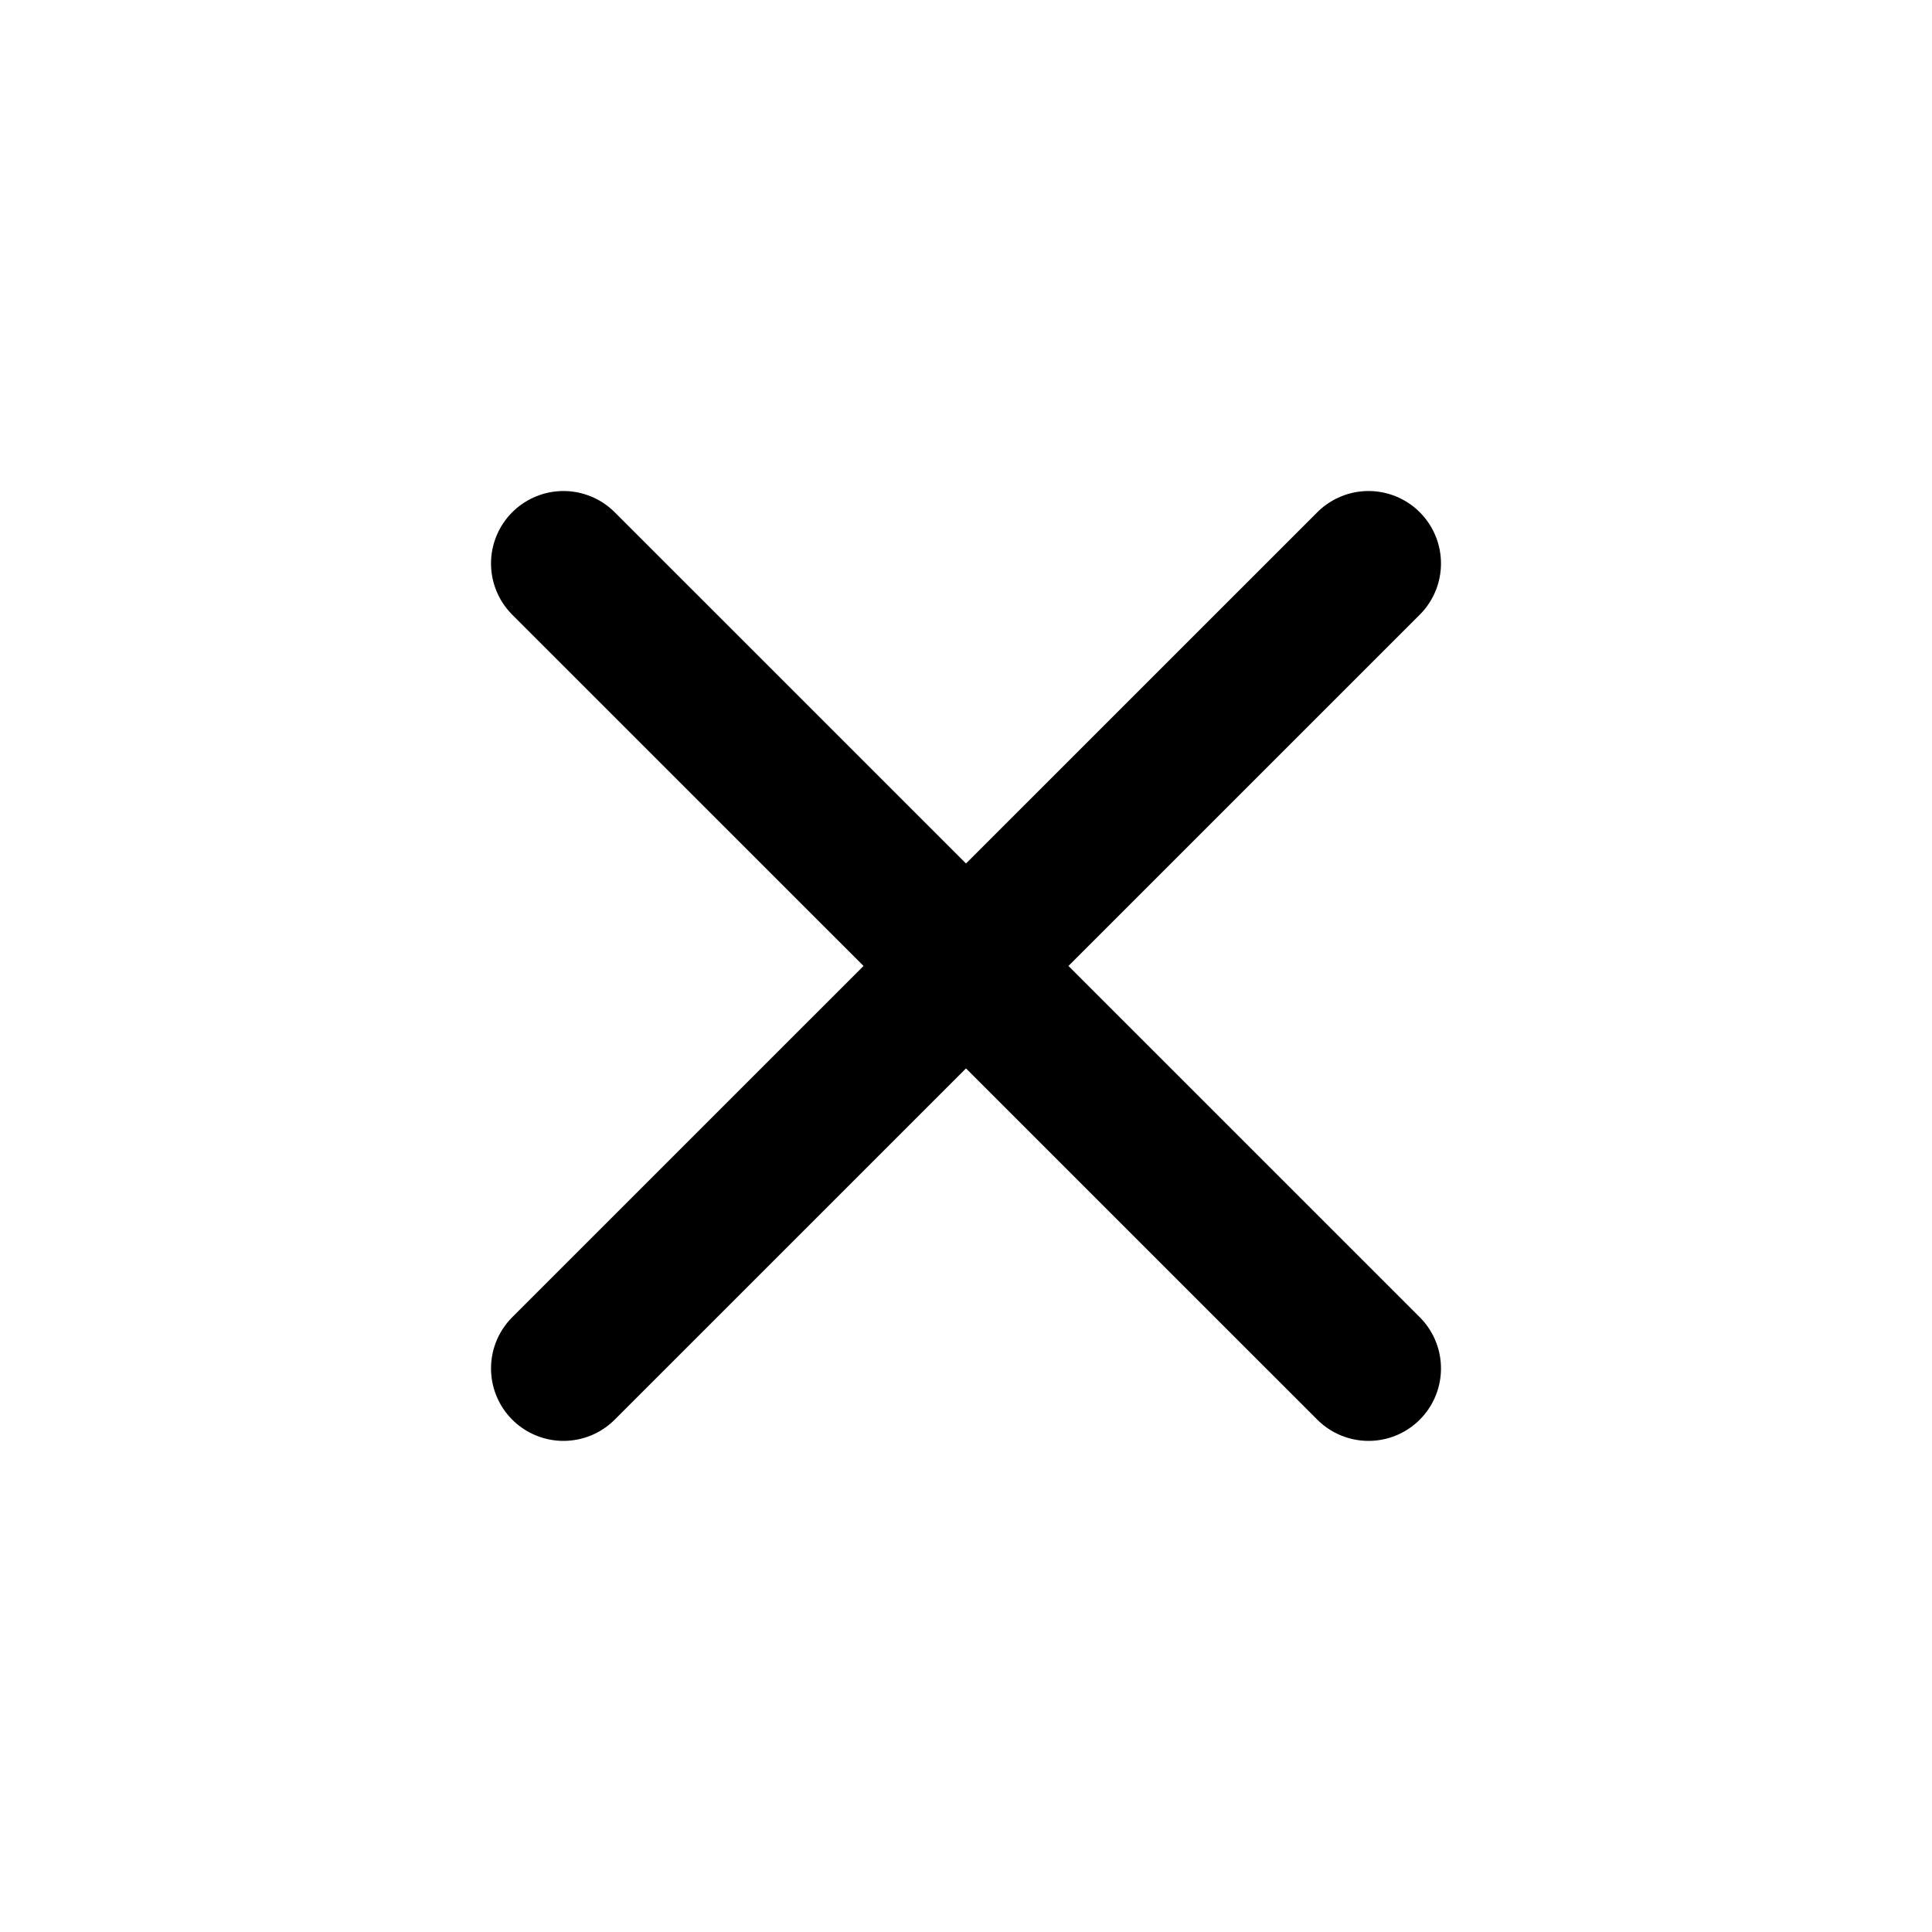
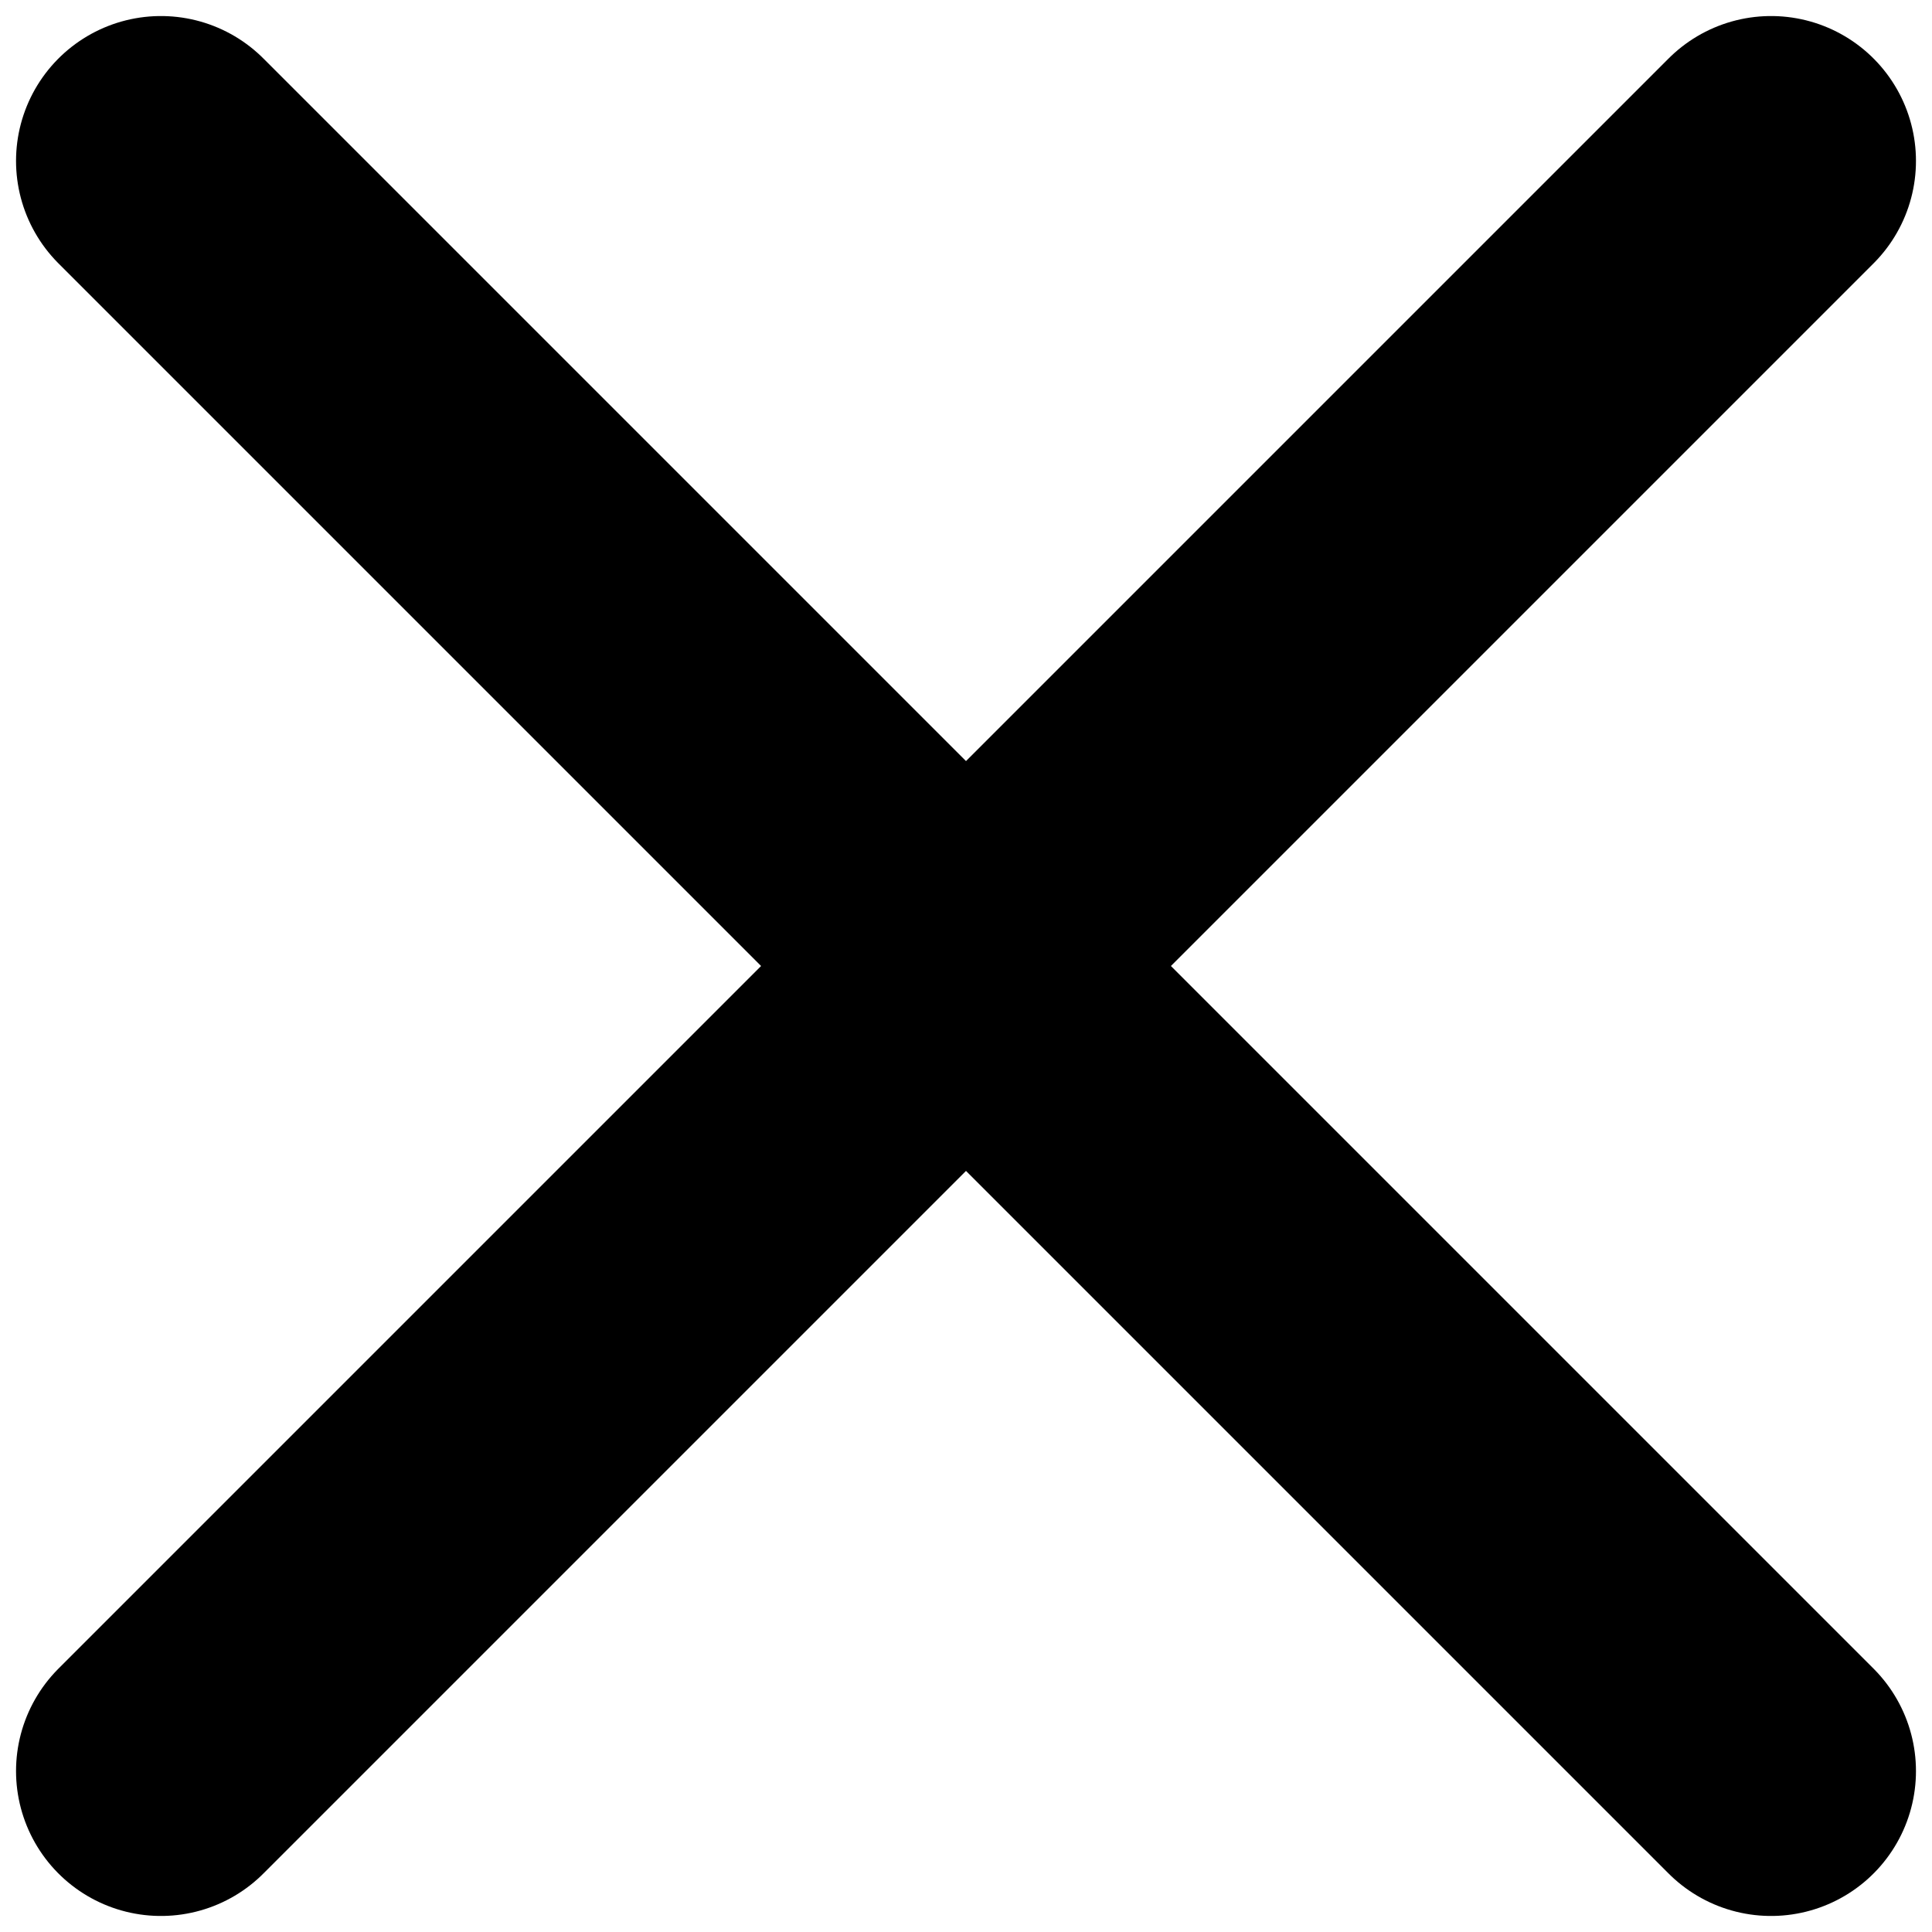
- <svg xmlns="http://www.w3.org/2000/svg" width="20" height="20" viewBox="0 0 20 20" fill="none">
-   <path d="M5.833 5.833L14.167 14.166M5.833 14.166L14.167 5.833" stroke="currentColor" stroke-width="1.5" stroke-linecap="round" stroke-linejoin="round" />
+ <svg xmlns="http://www.w3.org/2000/svg" width="10" height="10" viewBox="0 0 10 10" fill="none">
+   <path d="M0.833 0.833L9.167 9.167M0.833 9.167L9.167 0.833" stroke="currentColor" stroke-width="1.5" stroke-linecap="round" stroke-linejoin="round" />
</svg>
